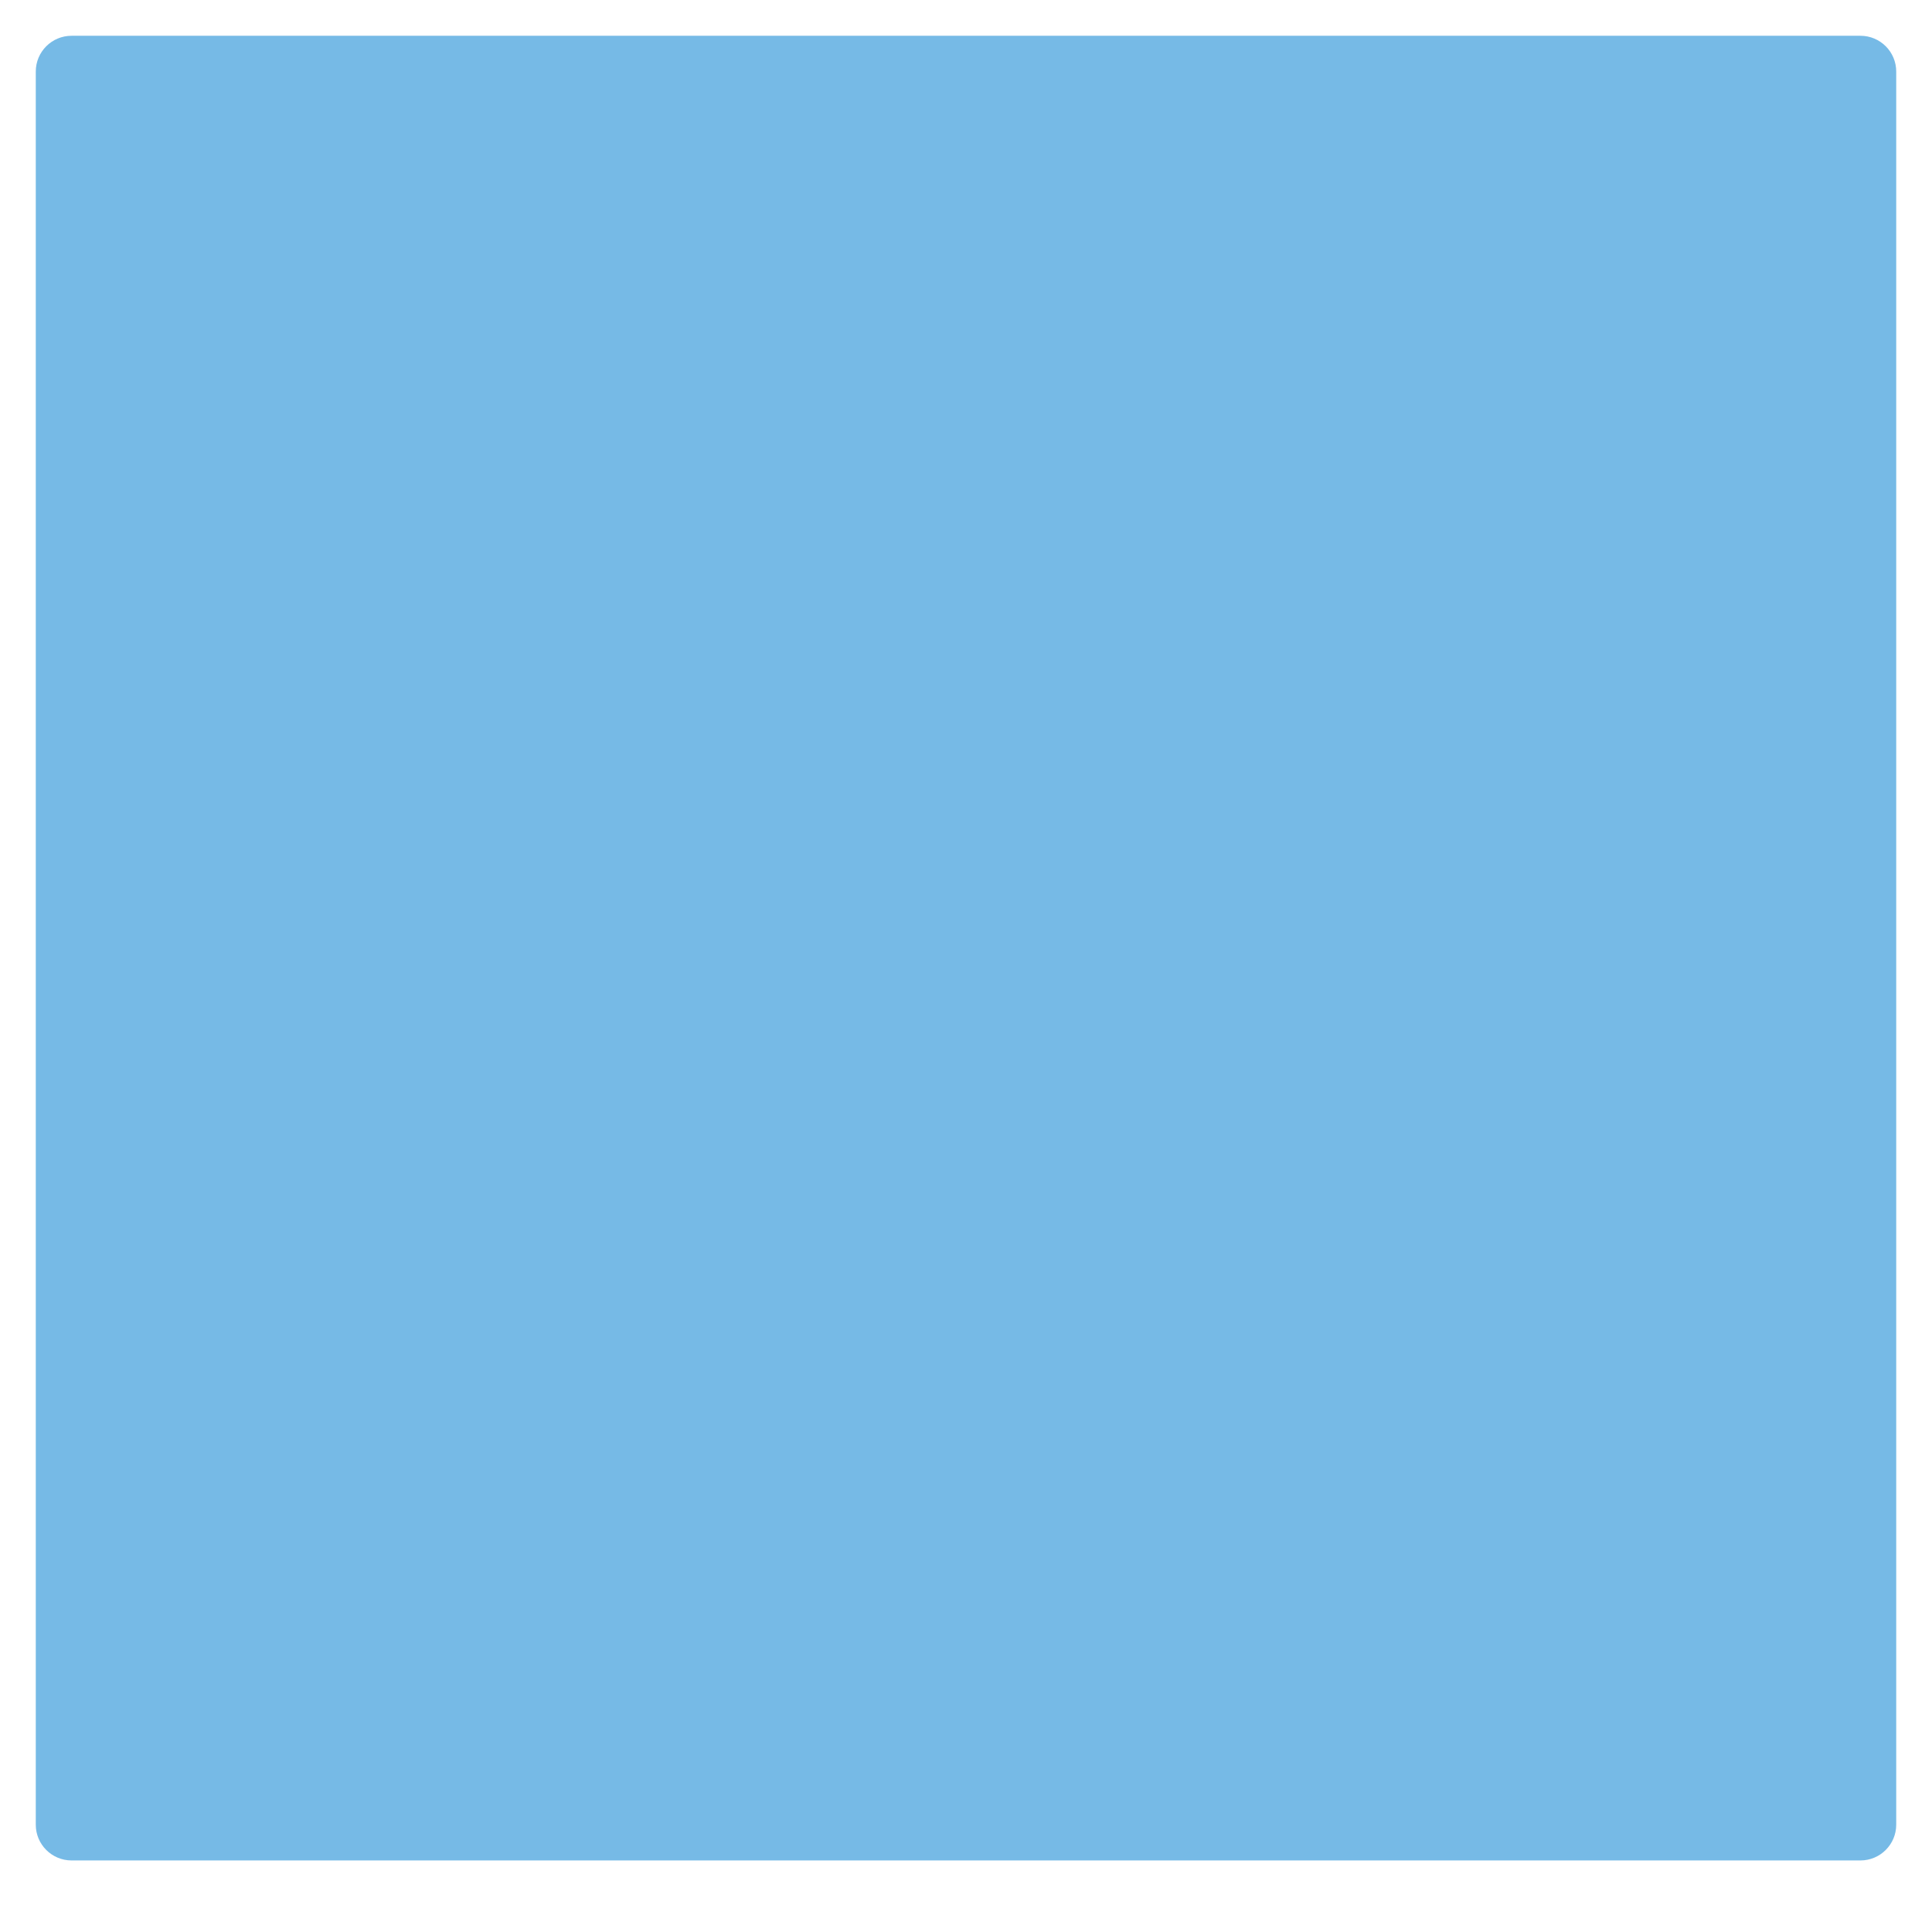
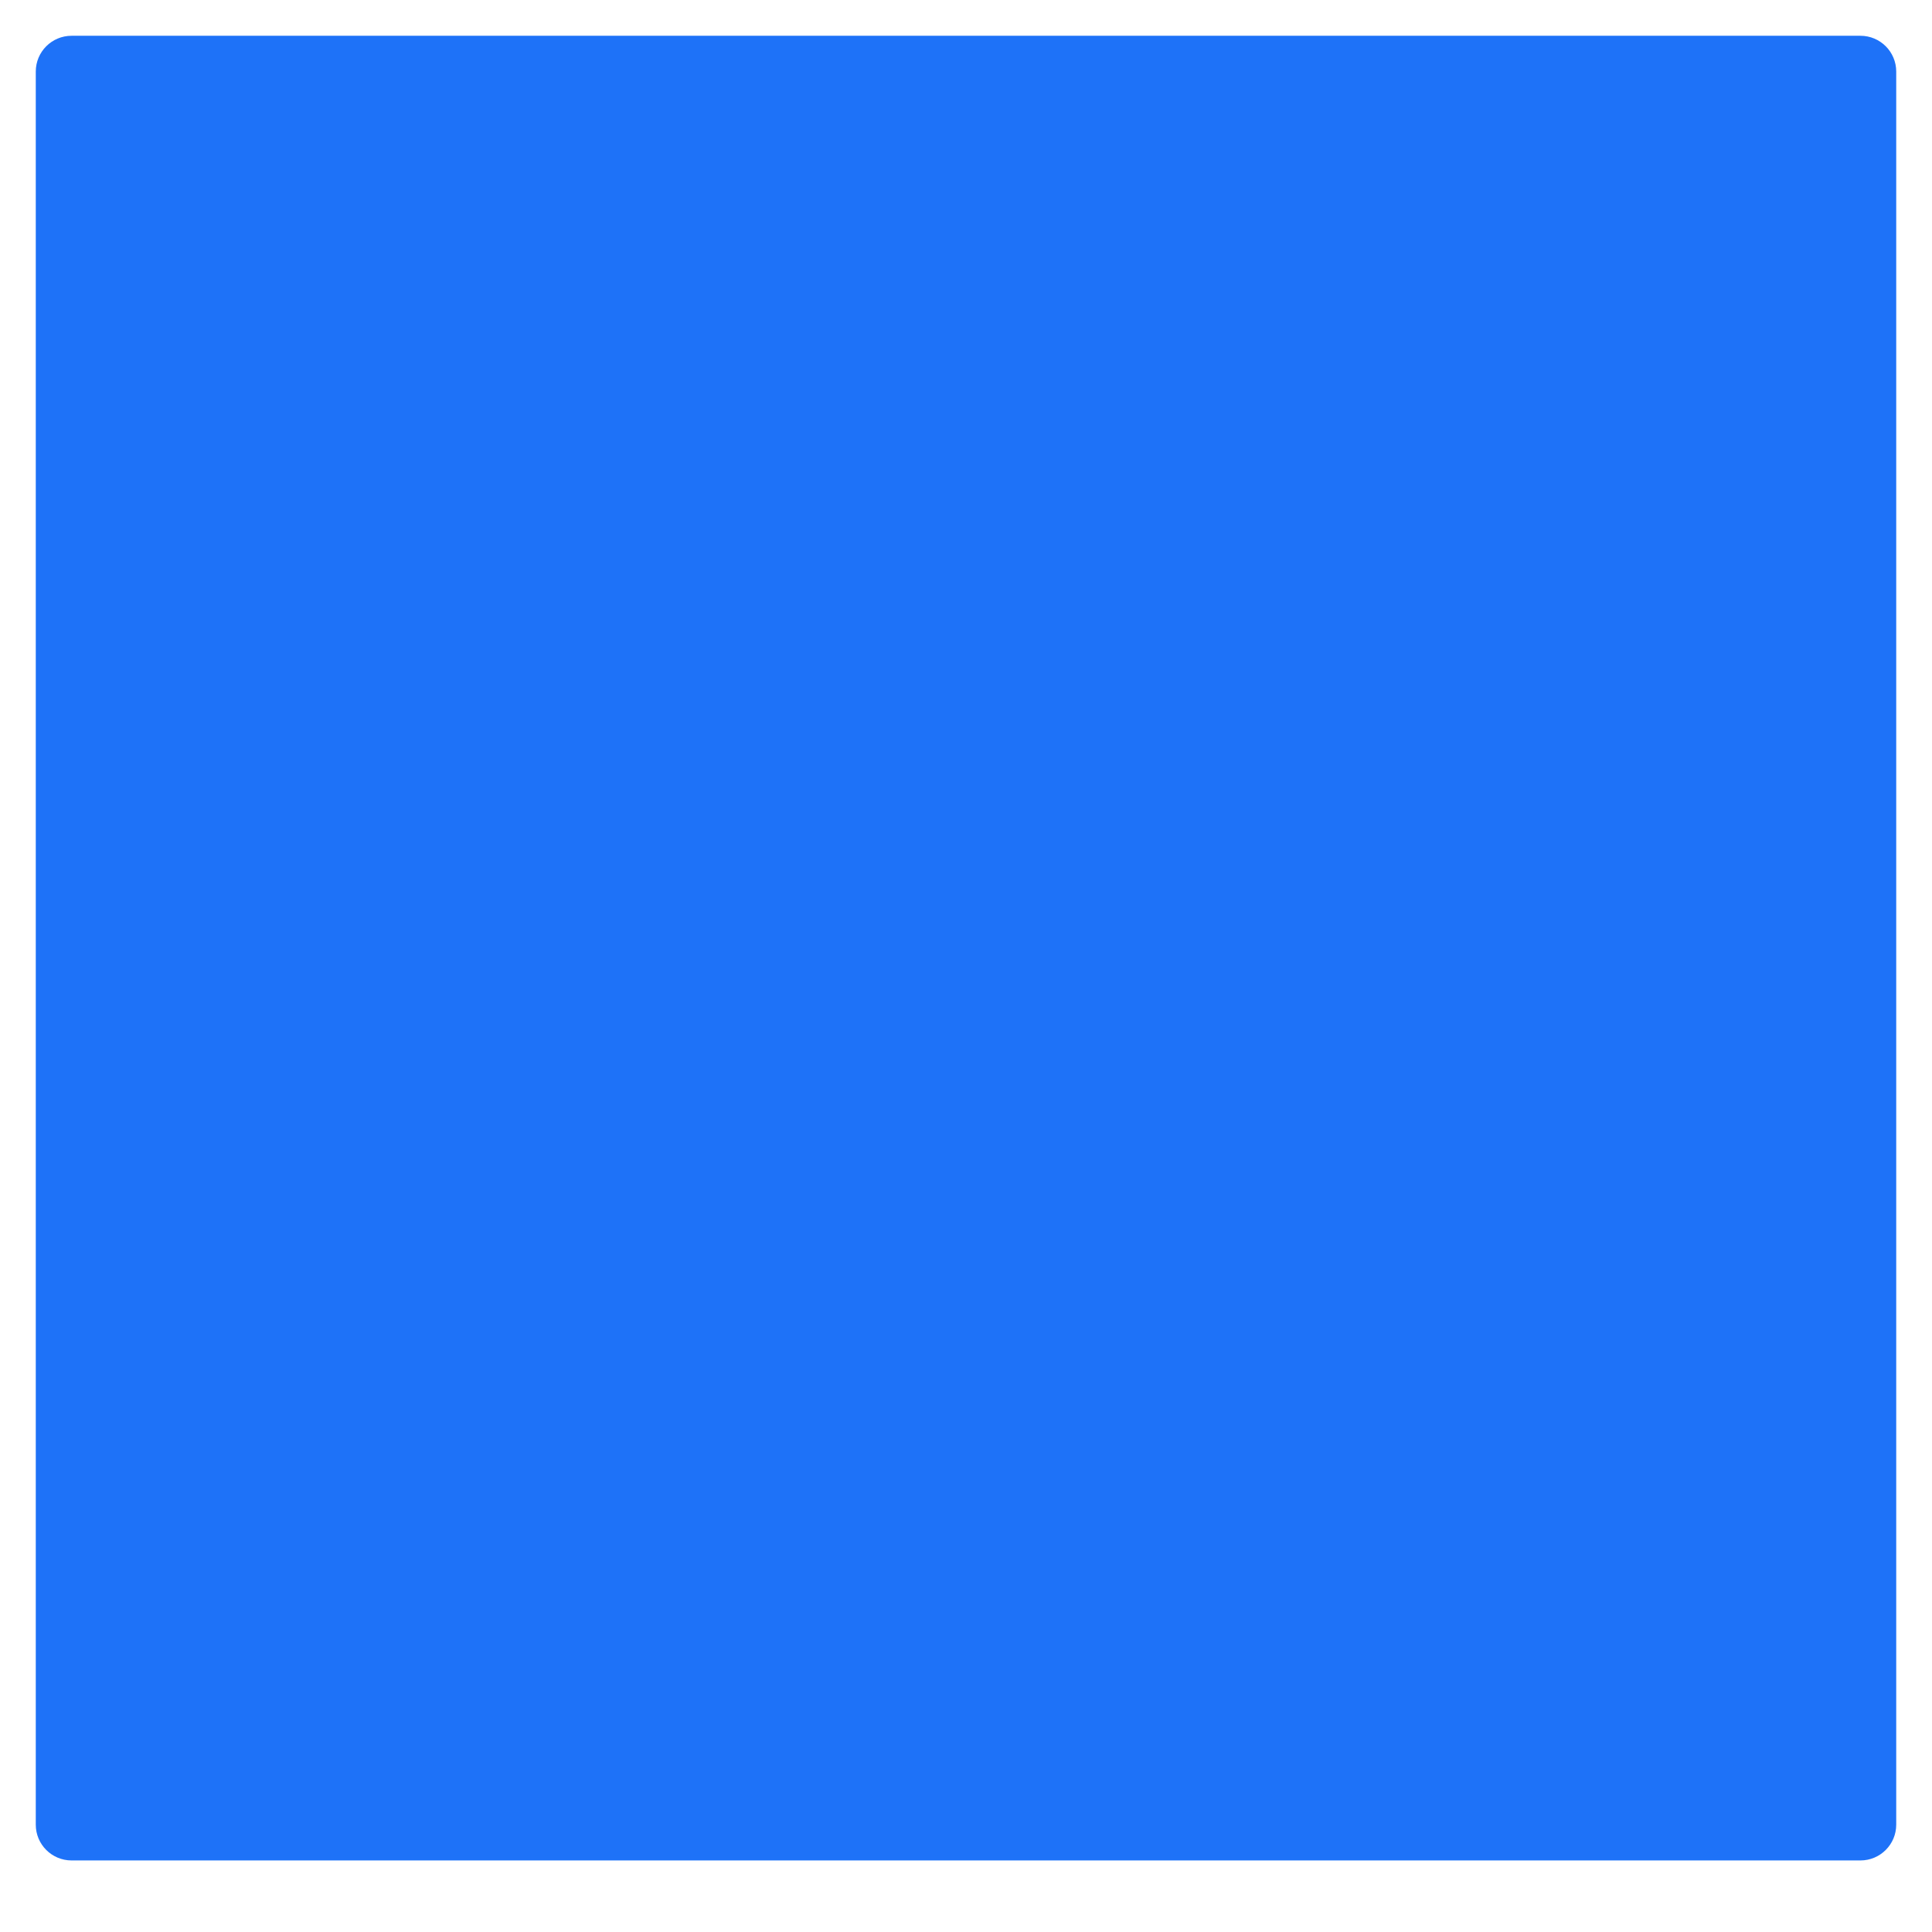
<svg xmlns="http://www.w3.org/2000/svg" xmlns:ns1="http://www.openswatchbook.org/uri/2009/osb" xmlns:xlink="http://www.w3.org/1999/xlink" width="54" height="54" viewBox="0 0 54 54" id="svg2" version="1.1">
  <defs id="defs6">
    <linearGradient id="selected_bg_color" ns1:paint="solid">
-       <stop style="stop-color:#76BAE6;stop-opacity:1;" offset="0" id="stop4136" />
+       <stop style="stop-color:#1e72f8;stop-opacity:1;" offset="0" id="stop4136" />
    </linearGradient>
    <linearGradient xlink:href="#selected_bg_color" id="linearGradient4138" x1="27" y1="1" x2="27" y2="52" gradientUnits="userSpaceOnUse" />
  </defs>
  <rect style="opacity:1;fill:url(#linearGradient4138);fill-opacity:1;stroke-width:0;stroke-miterlimit:4;stroke-dasharray:none" id="rect2987" width="52" height="51" x="1" y="1" ry="1" />
</svg>
